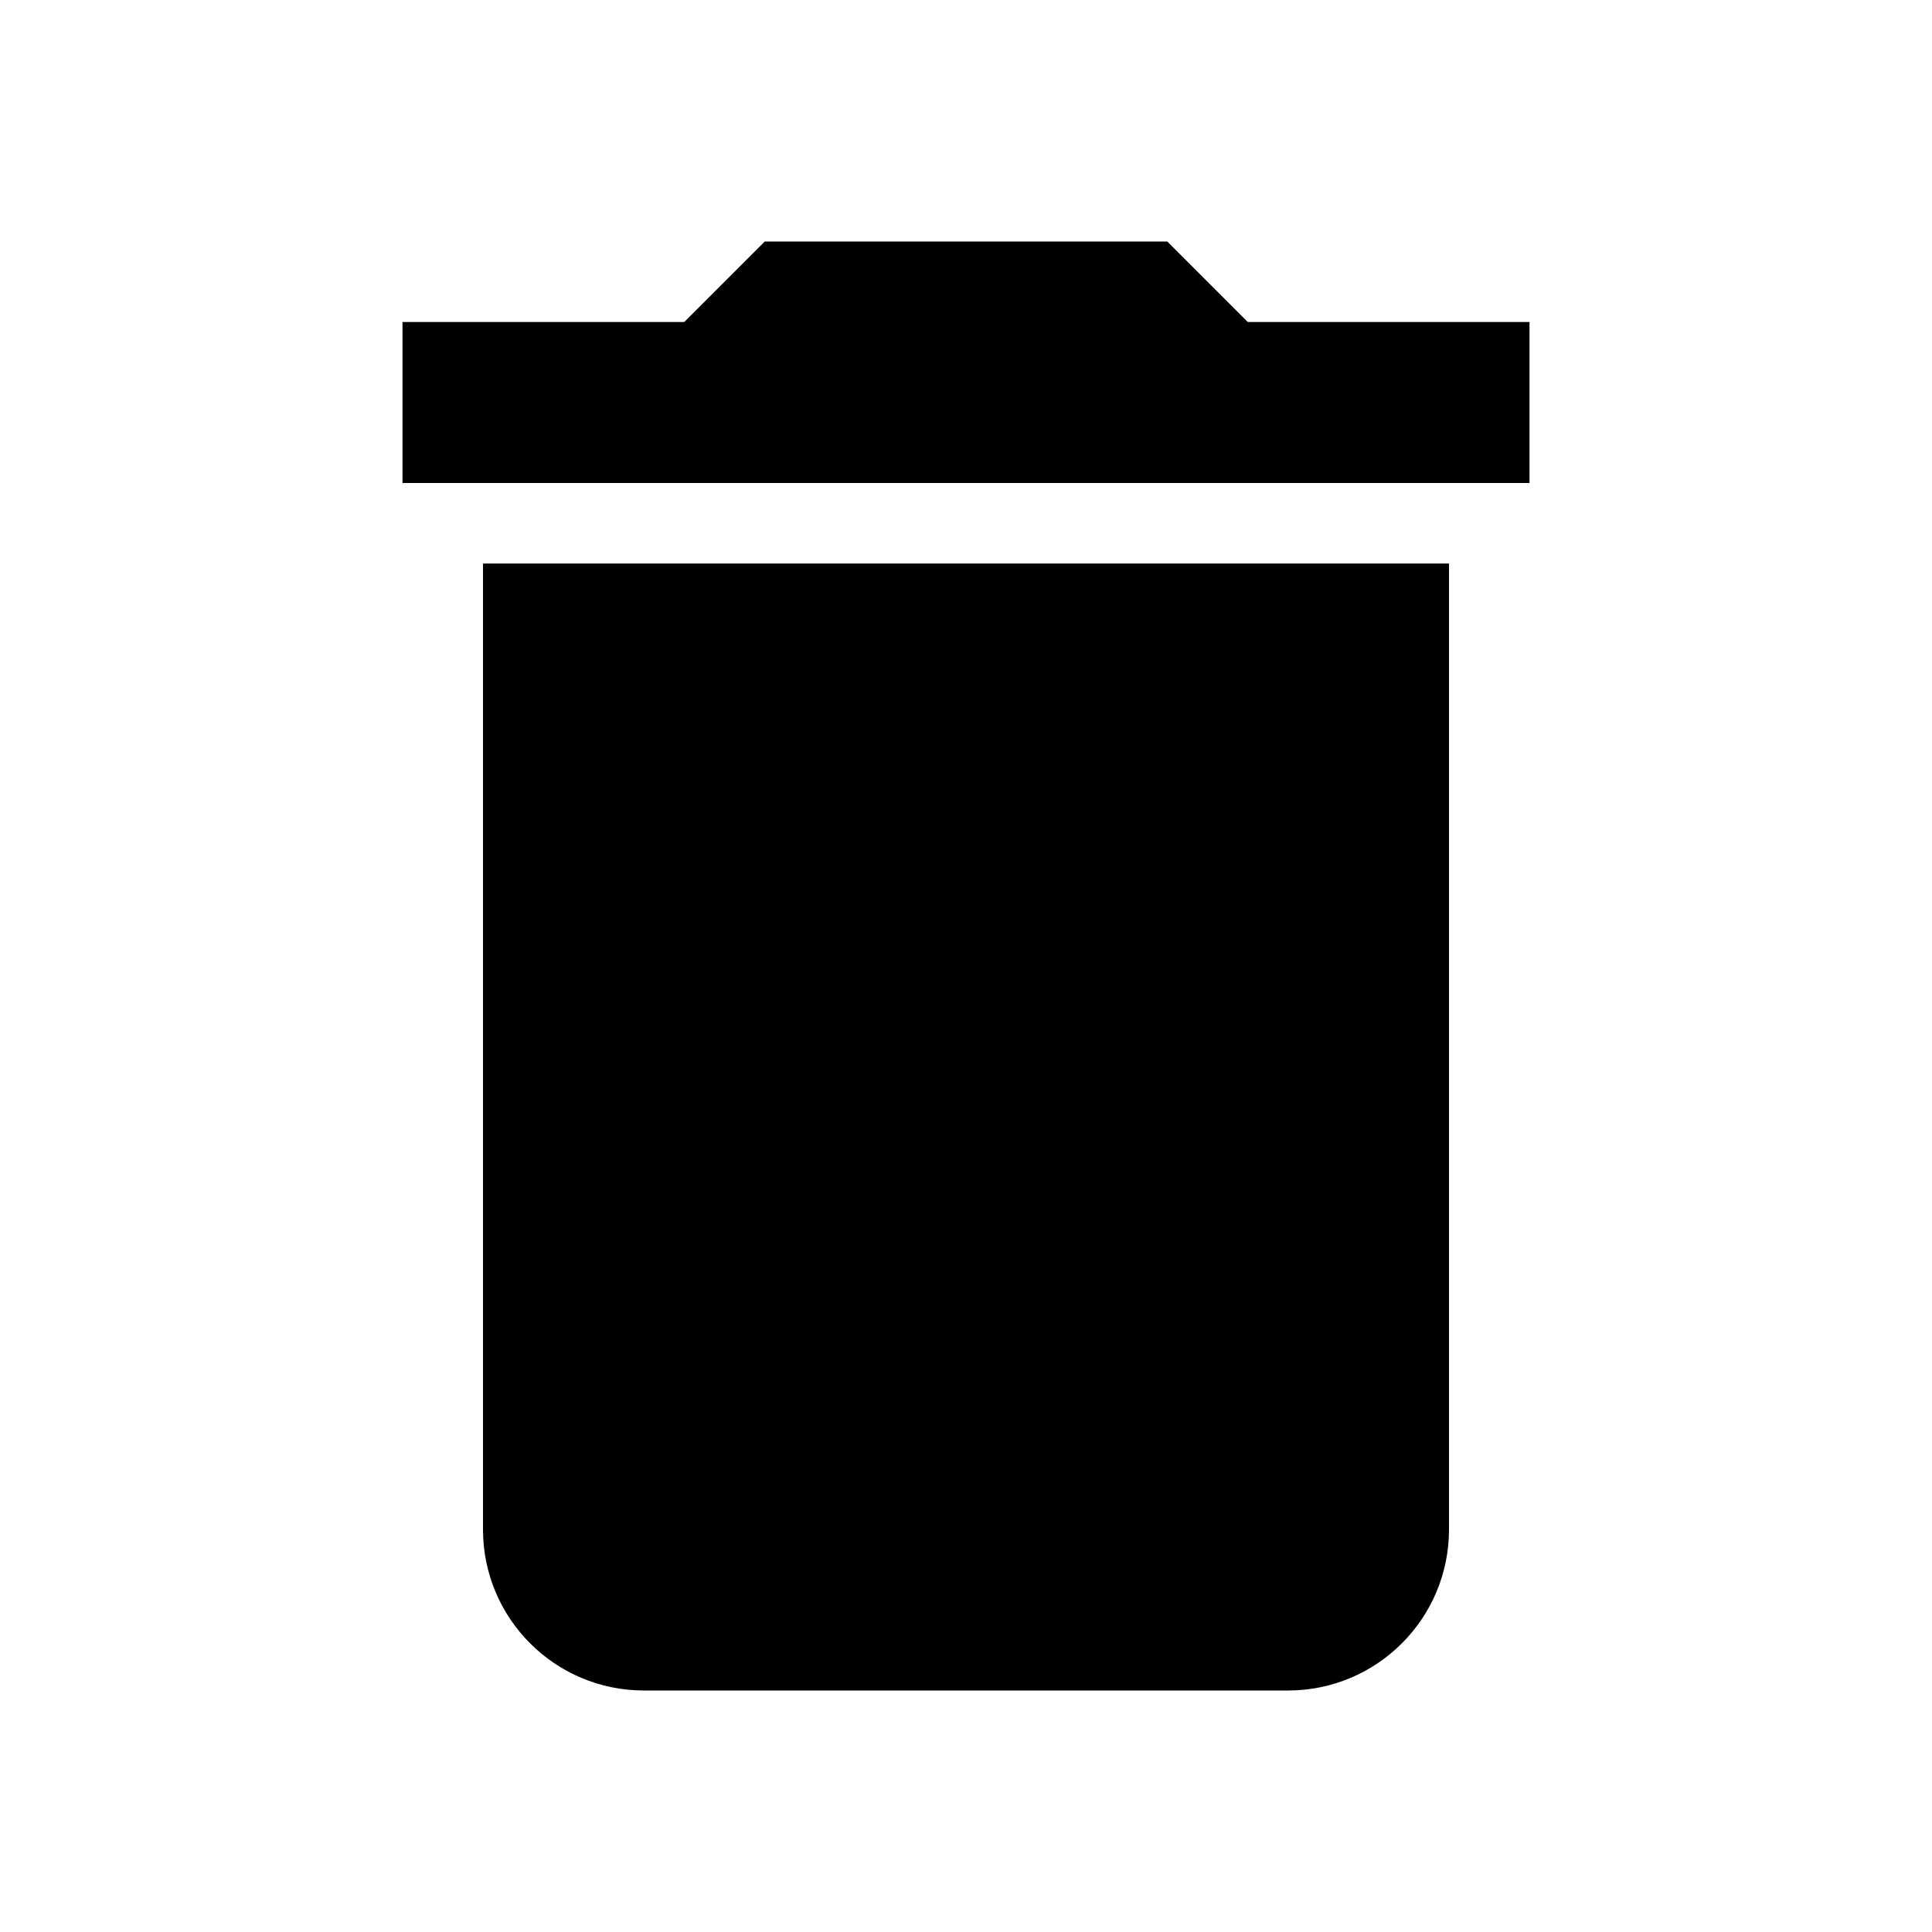
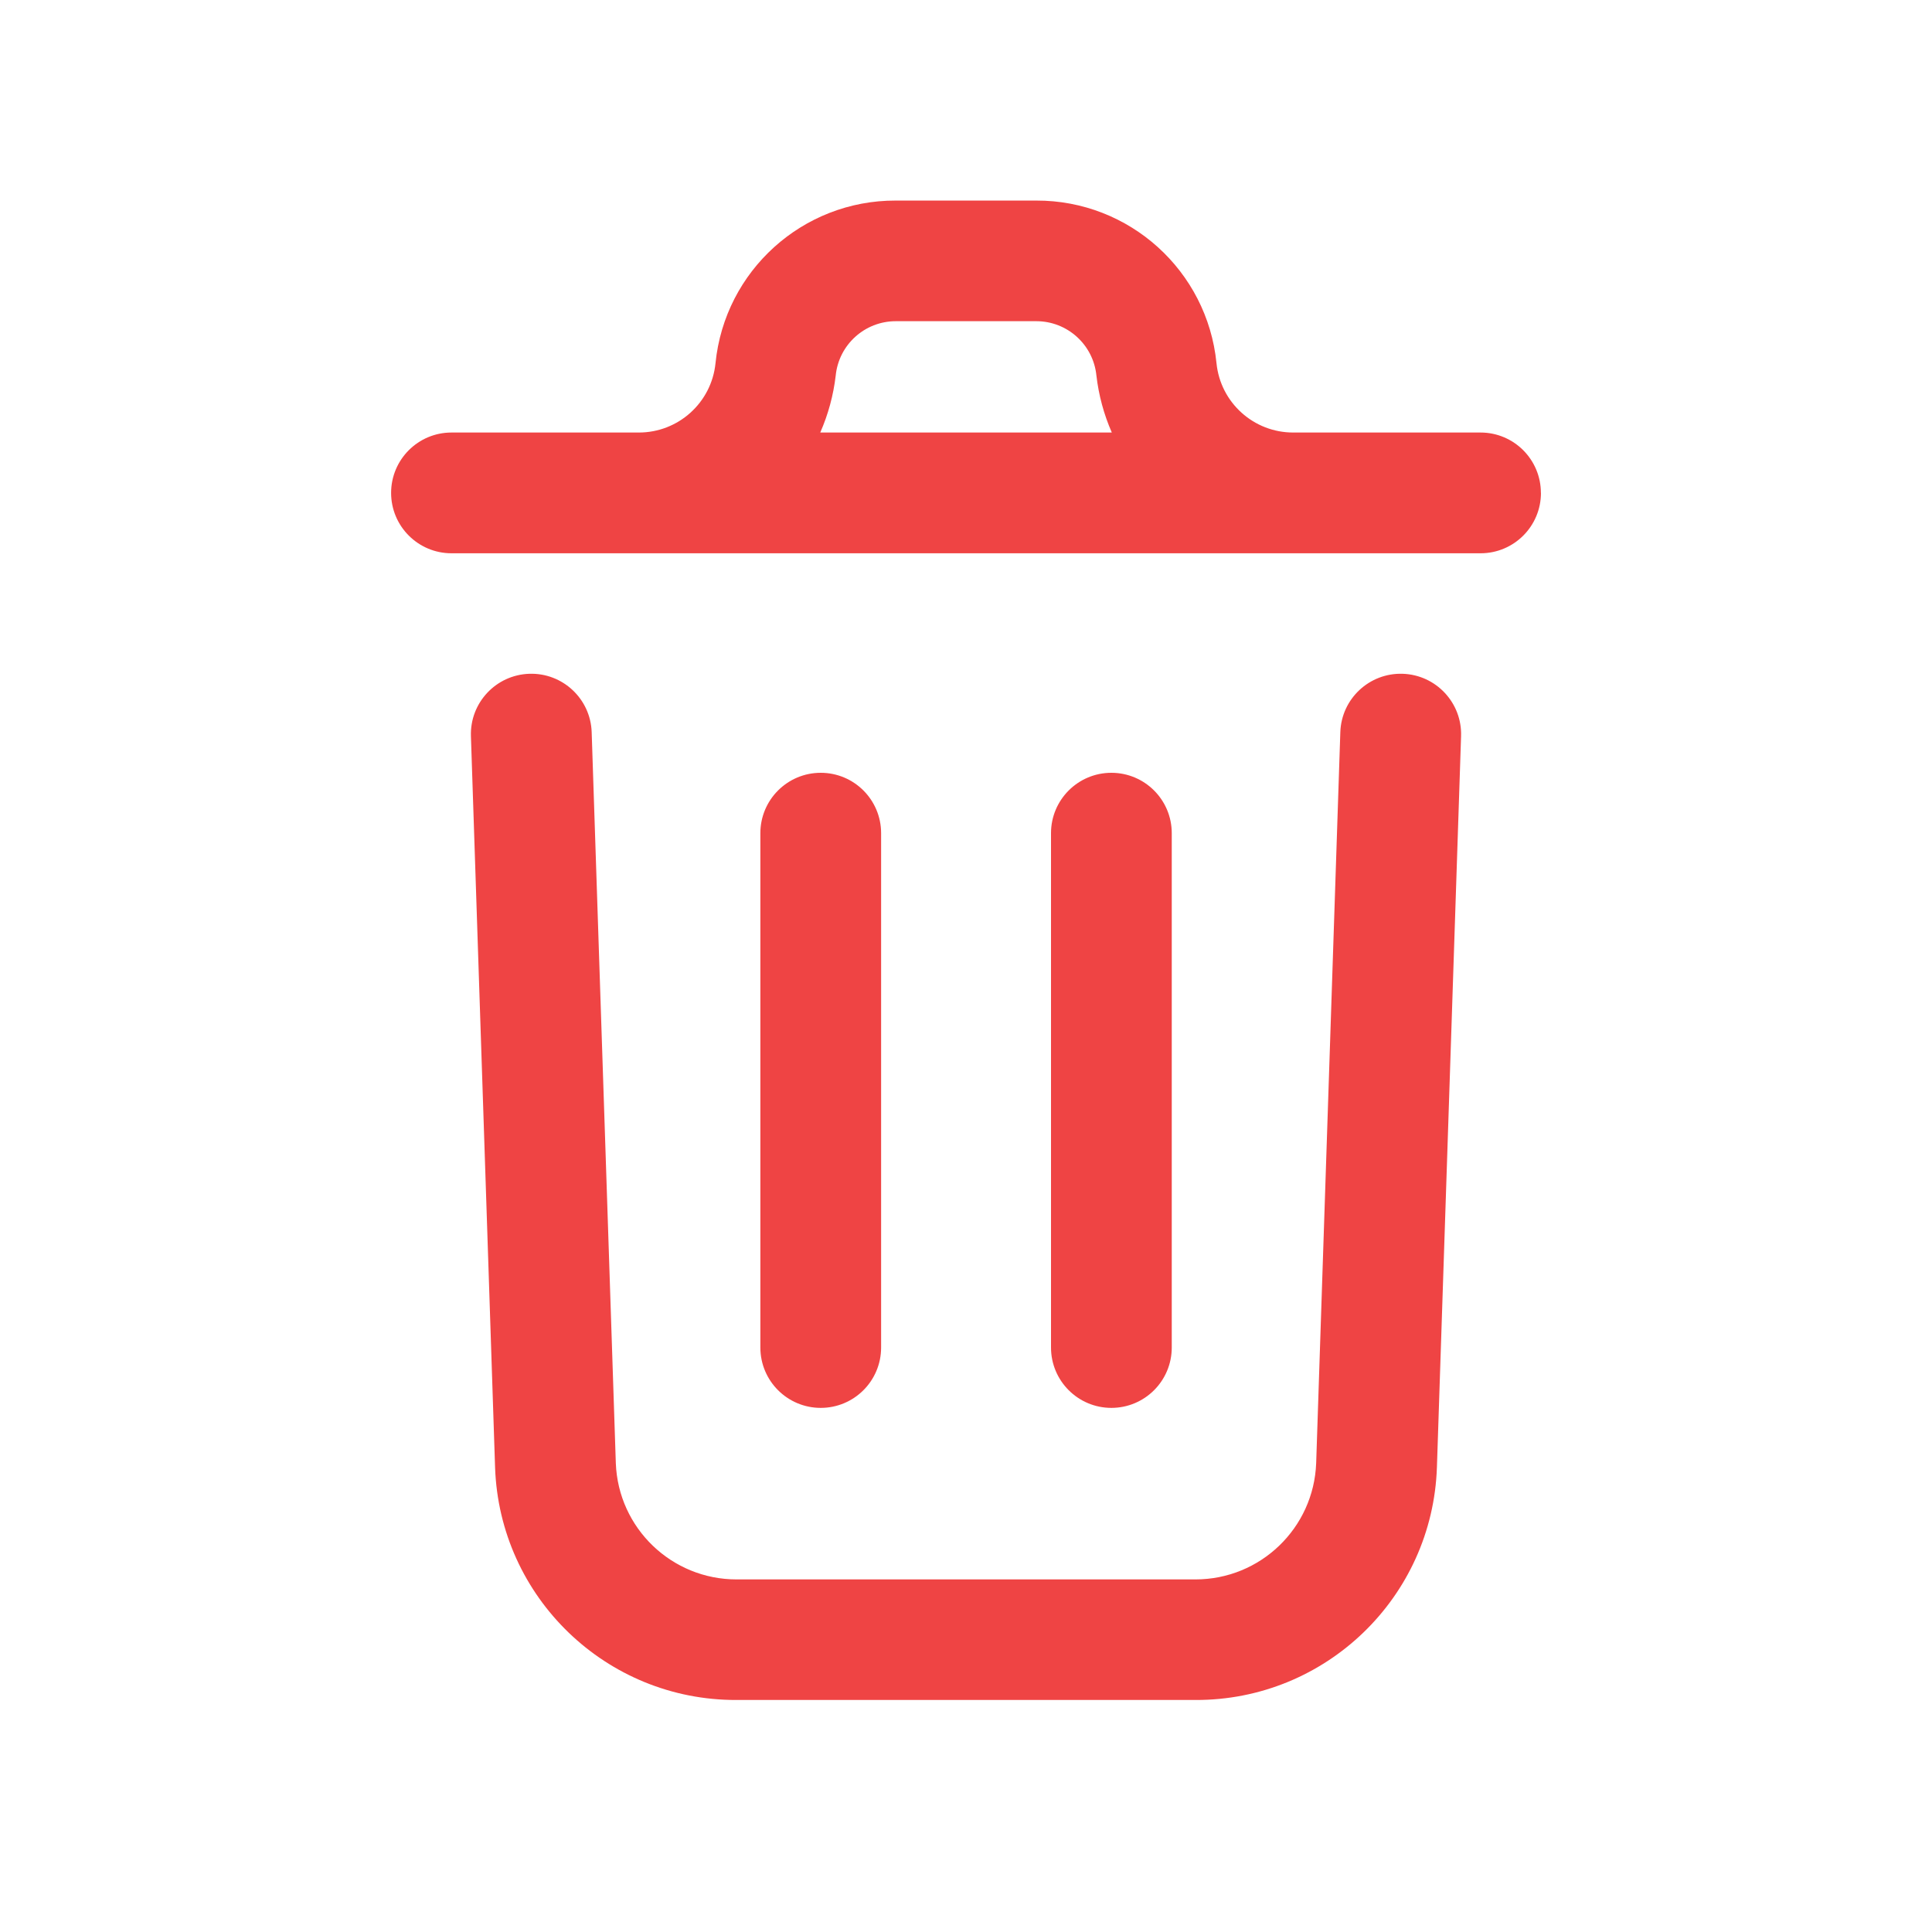
- <svg xmlns="http://www.w3.org/2000/svg" width="24" height="24" viewBox="0 0 48 48">
-   <path d="M12 38c0 2.21 1.79 4 4 4h16c2.21 0 4-1.79 4-4v-24h-24v24zm26-30h-7l-2-2h-10l-2 2h-7v4h28v-4z" />
-   <path fill="none" d="M0 0h48v48h-48z" />
+ <svg xmlns="http://www.w3.org/2000/svg" fill="#ef4444" viewBox="0 0 32 32">
+   <path d="M24.2,12.193,23.8,24.3a3.988,3.988,0,0,1-4,3.857H12.2a3.988,3.988,0,0,1-4-3.853L7.8,12.193a1,1,0,0,1,2-.066l.4,12.11a2,2,0,0,0,2,1.923h7.6a2,2,0,0,0,2-1.927l.4-12.106a1,1,0,0,1,2,.066Zm1.323-4.029a1,1,0,0,1-1,1H7.478a1,1,0,0,1,0-2h3.1a1.276,1.276,0,0,0,1.273-1.148,2.991,2.991,0,0,1,2.984-2.694h2.33a2.991,2.991,0,0,1,2.984,2.694,1.276,1.276,0,0,0,1.273,1.148h3.1A1,1,0,0,1,25.522,8.164Zm-11.936-1h4.828a3.3,3.3,0,0,1-.255-.944,1,1,0,0,0-.994-.9h-2.33a1,1,0,0,0-.994.9A3.3,3.3,0,0,1,13.586,7.164Zm1.007,15.151V13.8a1,1,0,0,0-2,0v8.519a1,1,0,0,0,2,0Zm4.814,0V13.8a1,1,0,0,0-2,0v8.519a1,1,0,0,0,2,0Z" />
</svg>
